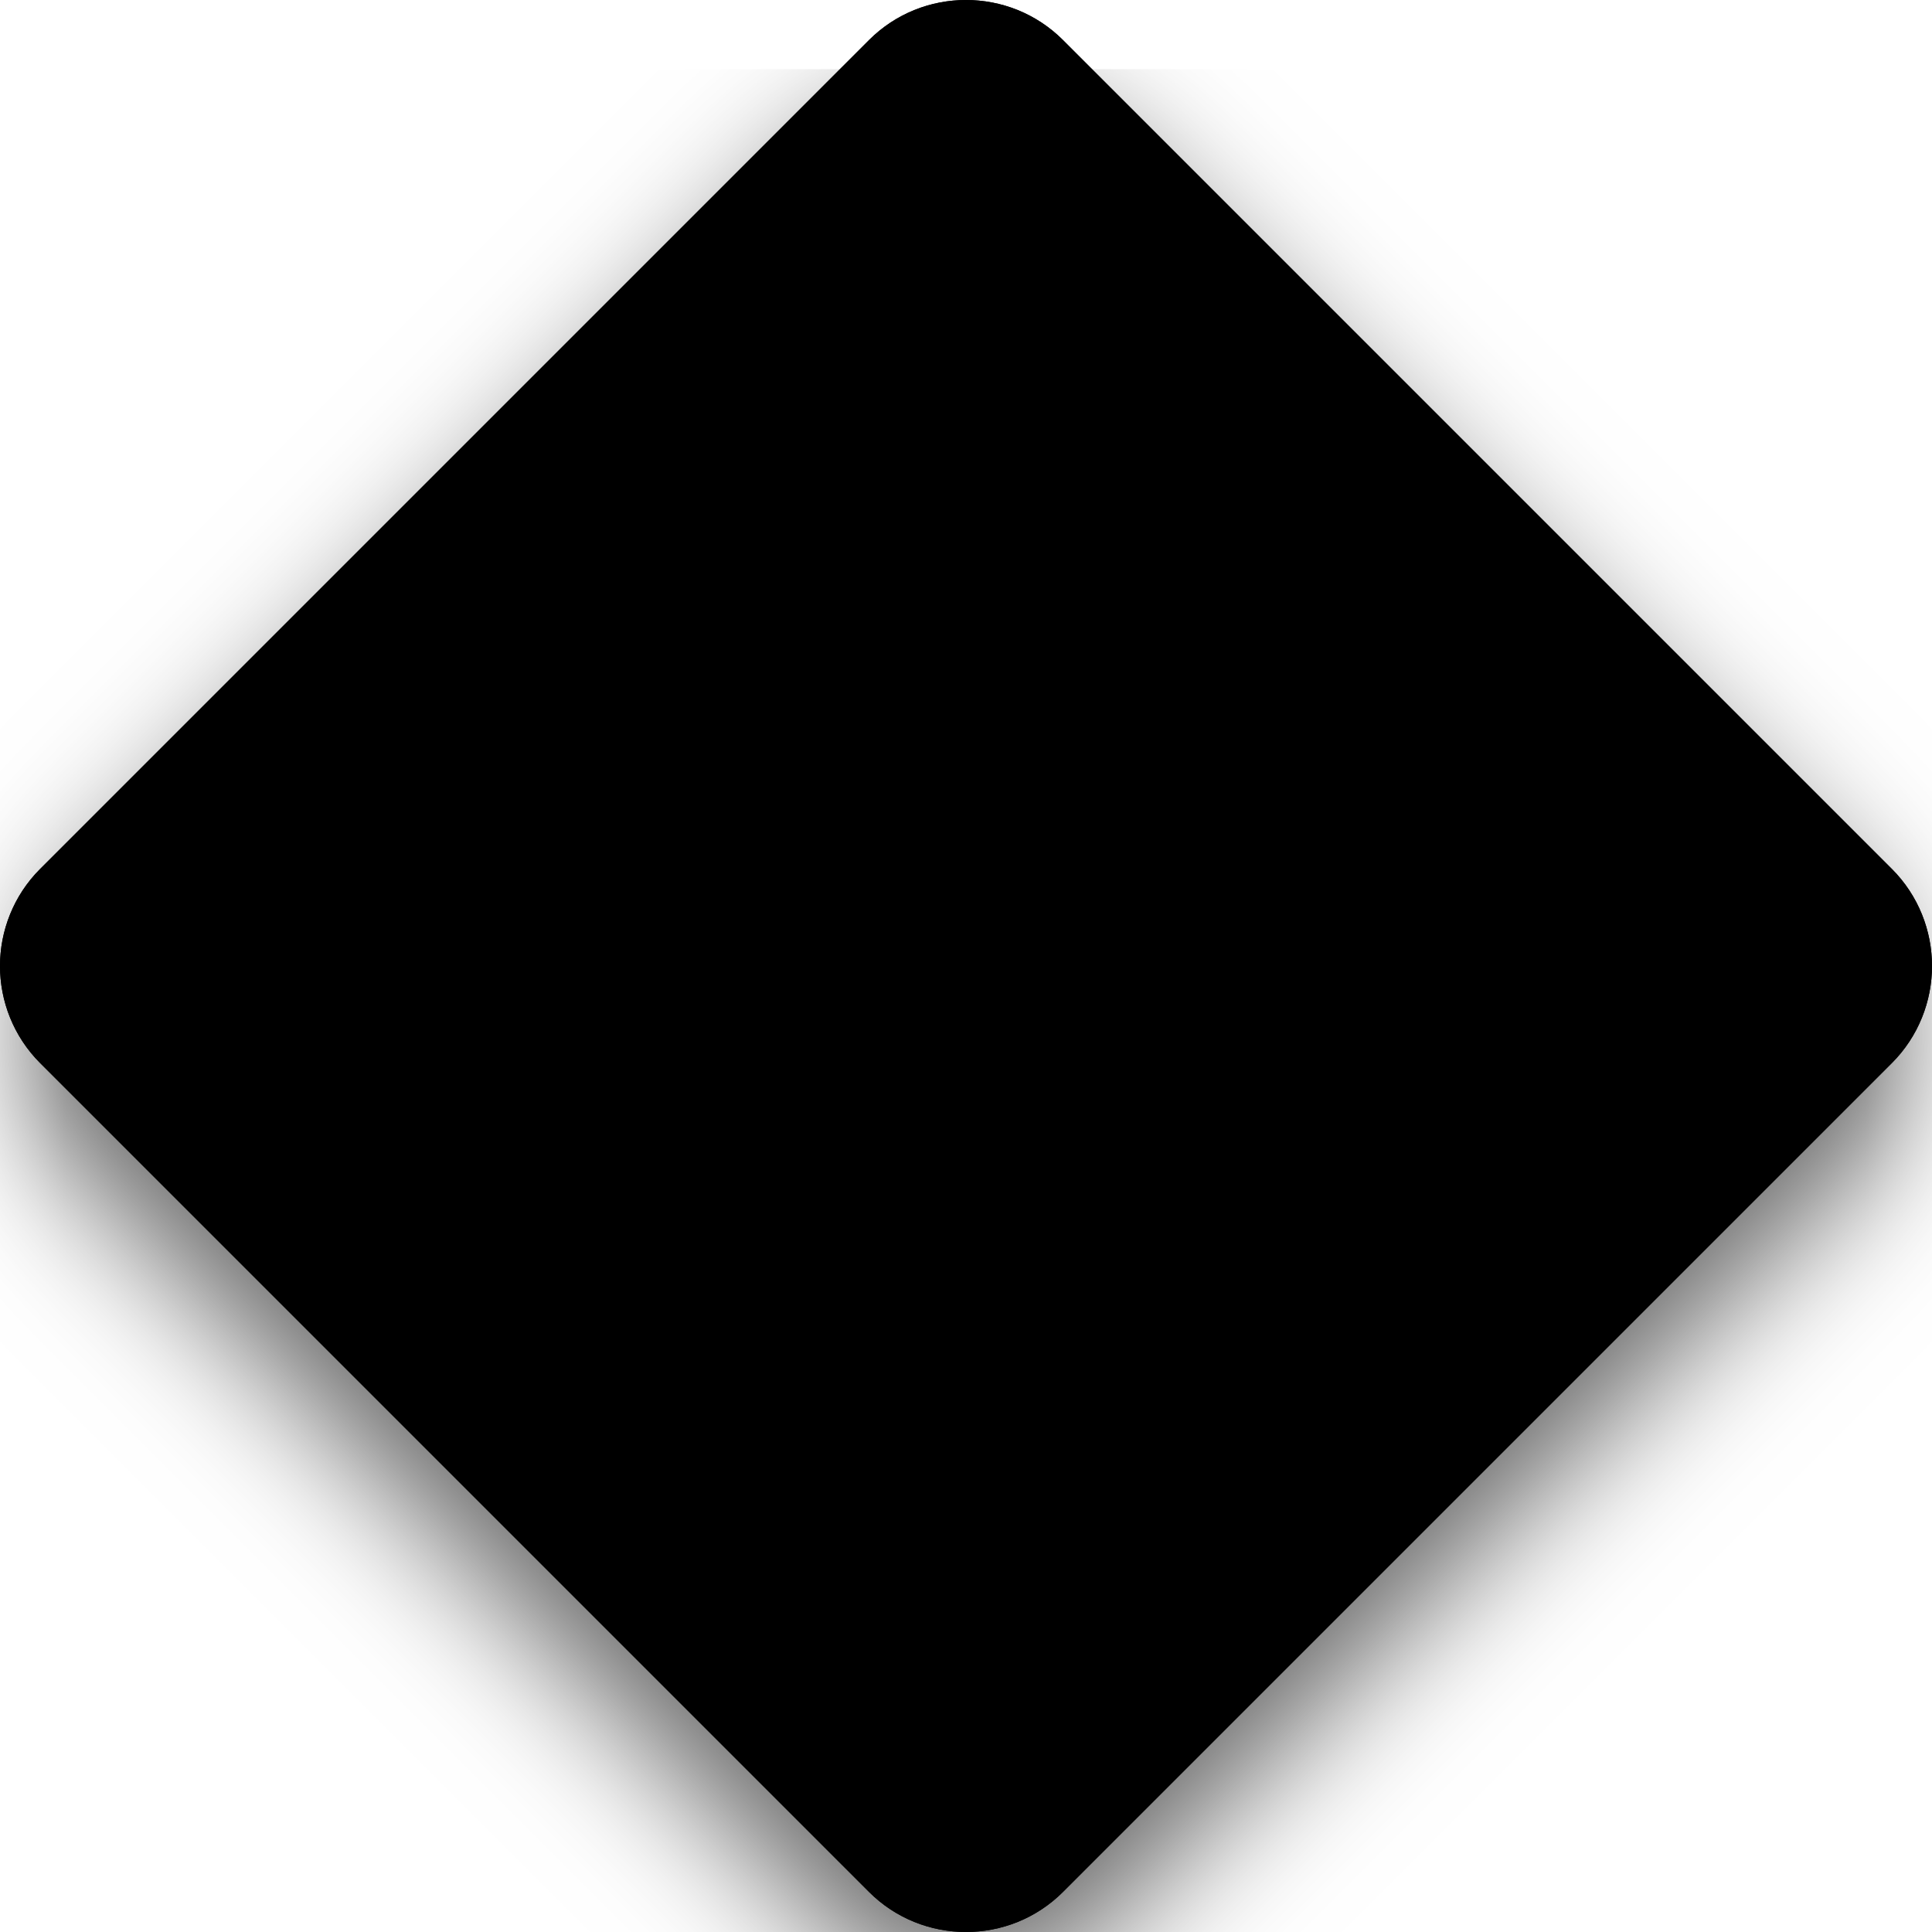
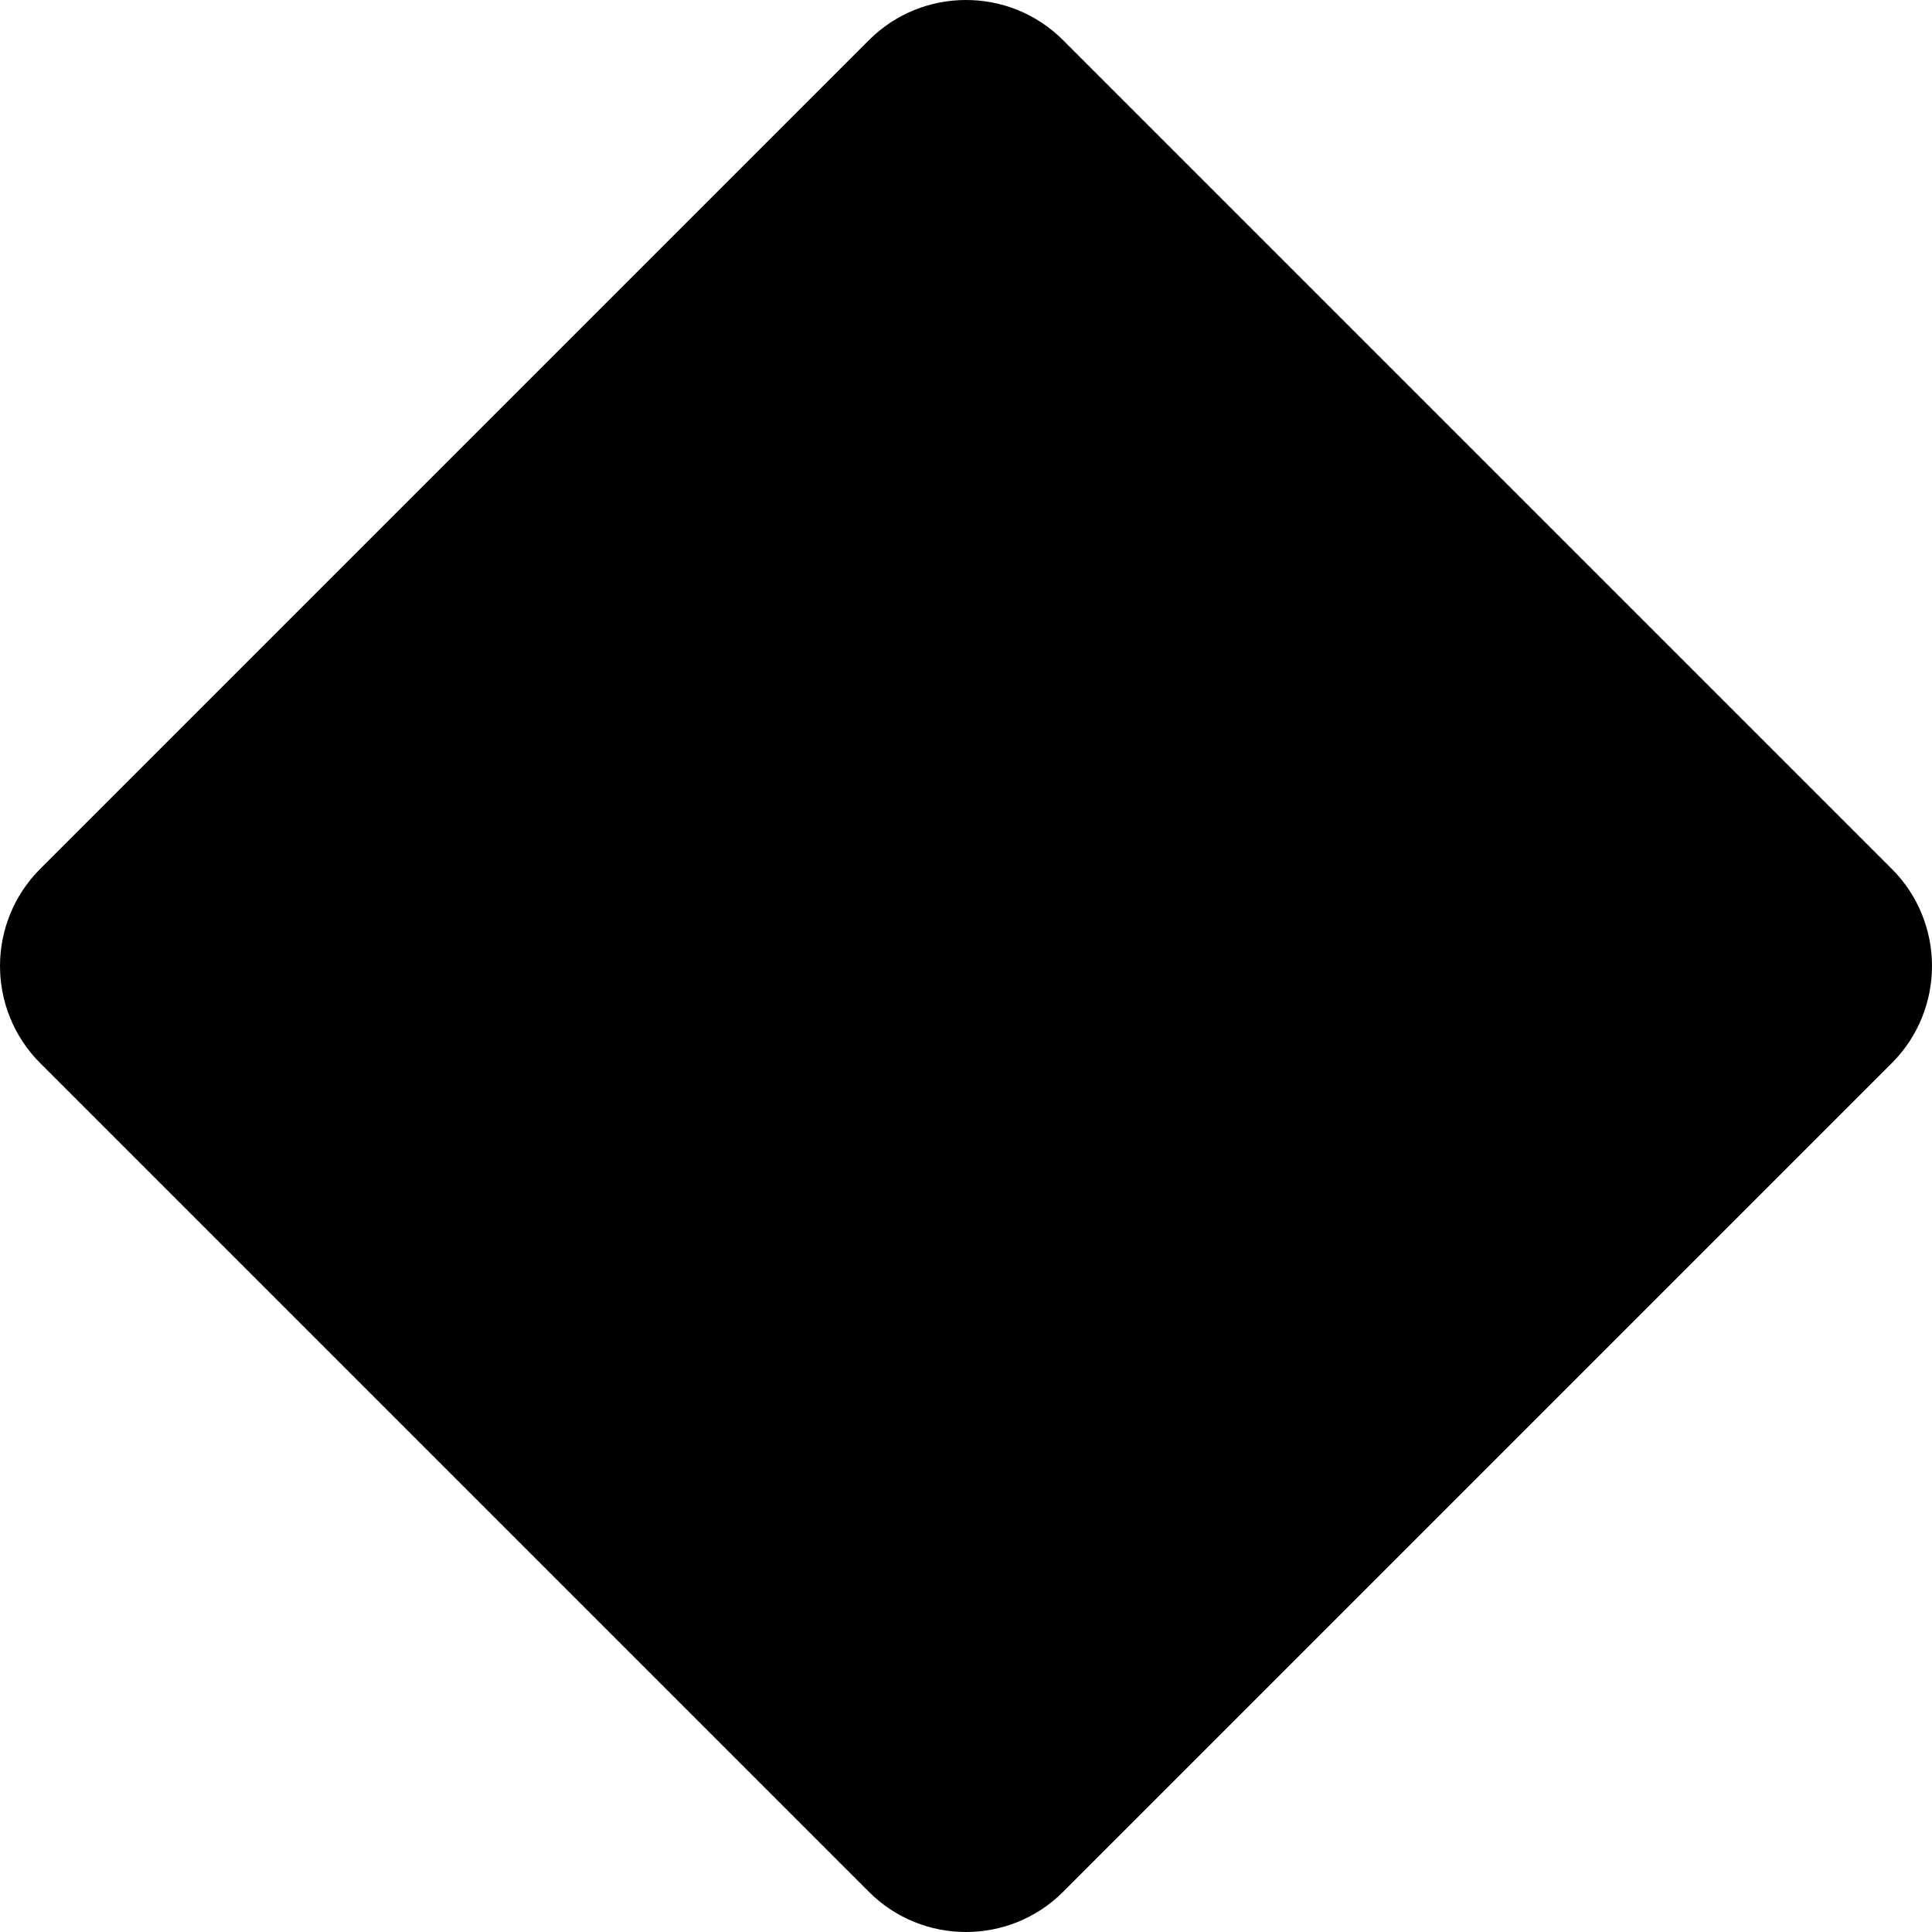
- <svg xmlns="http://www.w3.org/2000/svg" version="1.1" id="Layer_1" x="0px" y="0px" width="56px" height="56px" viewBox="0 0 448 448" style="enable-background:new 0 0 448 448; width: 56px; height: 56px;" xml:space="preserve" filter="url(#selectGlow)">
+ <svg xmlns="http://www.w3.org/2000/svg" version="1.1" id="Layer_1" x="0px" y="0px" width="56px" height="56px" viewBox="0 0 448 448" style="enable-background:new 0 0 448 448; width: 56px; height: 56px;" xml:space="preserve">
  <style type="text/css">
	
</style>
  <g id="gateway-background">
    <path id="background" class="st0" d="M224.4,4.3c-8,0-16,3-22.1,9.1L13.5,202.2c-12.2,12.2-12.2,32,0,44.2l188.7,188.7   c6.1,6.1,14.2,9.1,22.1,9.1s16-3,22.1-9.1l188.7-188.7c12.2-12.2,12.2-32,0-44.2L246.5,13.4C240.4,7.3,232.4,4.3,224.4,4.3   L224.4,4.3z" />
  </g>
  <g id="gateway-type">
    <path id="gateway" class="st0" d="M20.8,212.7L213.3,20.2c6.3-6.3,16.4-6.3,22.6,0l192.5,192.5c6.3,6.3,6.3,16.4,0,22.6   L235.9,427.8c-6.3,6.3-16.4,6.3-22.6,0L20.8,235.3C14.5,229.1,14.5,218.9,20.8,212.7L20.8,212.7z M0,224c0,8.1,3.1,16.3,9.3,22.5   l192.2,192.2c12.4,12.4,32.6,12.4,45,0l192.2-192.2c6.2-6.2,9.3-14.4,9.3-22.5s-3.1-16.3-9.3-22.5L246.5,9.3   c-12.4-12.4-32.6-12.4-45,0L9.3,201.5C3.1,207.7,0,215.9,0,224L0,224z" />
  </g>
  <g id="gateway-subtypes">
    <path id="parallel-event" class="st0" d="M224,111.9c-61.9,0-112,50.1-112,112s50.1,112,112,112s112-50.1,112-112   S285.9,111.9,224,111.9z M292.5,236.5c-2.4,2.3-5.1,3.5-8.5,3.5h-44v44c0,3.4-1.1,6.1-3.5,8.5s-5.1,3.5-8.5,3.5h-8   c-3.4,0-6.1-1.1-8.5-3.5s-3.5-5.1-3.5-8.5v-44h-44c-3.4,0-6.1-1.2-8.5-3.5c-2.4-2.4-3.5-5.2-3.5-8.5v-8c0-3.4,1.1-6.2,3.5-8.5   c2.4-2.4,5.1-3.5,8.5-3.5h43.5v-44c0-3.4,1.1-6.2,3.5-8.5c2.4-2.4,5.1-3.5,8.5-3.5h8.5c3.4,0,6.1,1.1,8.5,3.5   c2.4,2.3,3.5,5.1,3.5,8.5v44h44c3.4,0,6.1,1.1,8.5,3.5c2.4,2.3,3.5,5.1,3.5,8.5v8C296,231.3,294.9,234.1,292.5,236.5z" />
    <path id="parallel" class="st0" d="M312,212v24c0,3.4-1.1,6.1-3.5,8.5s-5.1,3.5-8.5,3.5h-52v52c0,3.4-1.1,6.1-3.5,8.5   s-5.1,3.5-8.5,3.5h-24c-3.4,0-6.1-1.1-8.5-3.5s-3.5-5.1-3.5-8.5v-52h-52c-3.4,0-6.1-1.1-8.5-3.5s-3.5-5.1-3.5-8.5v-24   c0-3.4,1.1-6.1,3.5-8.5s5.1-3.5,8.5-3.5h52v-52c0-3.4,1.1-6.1,3.5-8.5s5.1-3.5,8.5-3.5h24c3.4,0,6.1,1.1,8.5,3.5s3.5,5.1,3.5,8.5   v52h52c3.4,0,6.1,1.1,8.5,3.5S312,208.6,312,212z" />
    <path id="inclusive" class="st0" d="M224,127.9c25.6,0,49.8,10,67.9,28.1c18.1,18.2,28.1,42.3,28.1,67.9s-10,49.7-28.1,67.9   c-18.1,18.1-42.2,28.1-67.9,28.1s-49.8-10-67.9-28.1C138,273.7,128,249.6,128,223.9s10-49.8,28.1-67.9S198.4,127.9,224,127.9    M224,111.9c-61.9,0-112,50.1-112,112s50.1,112,112,112s112-50.1,112-112S285.9,111.9,224,111.9L224,111.9z" />
    <path id="exclusive" class="st0" d="M298.2,269.2c0,3.4-1.1,6.1-3.5,8.5l-17,17c-2.4,2.4-5.1,3.5-8.5,3.5s-6.1-1.1-8.5-3.5   L224,258l-36.8,36.8c-2.4,2.4-5.1,3.5-8.5,3.5s-6.1-1.1-8.5-3.5l-17-17c-2.4-2.4-3.5-5.1-3.5-8.5s1.1-6.1,3.5-8.5L190,224   l-36.8-36.8c-2.4-2.4-3.5-5.2-3.5-8.5c0-3.4,1.1-6.2,3.5-8.5l17-17c2.4-2.4,5.1-3.5,8.5-3.5s6.1,1.1,8.5,3.5L224,190l36.8-36.8   c2.4-2.4,5.1-3.5,8.5-3.5s6.1,1.1,8.5,3.5l17,17c2.4,2.3,3.5,5.1,3.5,8.5c0,3.3-1.1,6.1-3.5,8.5L258,224l36.8,36.8   C297.1,263.1,298.2,265.9,298.2,269.2z" />
    <path id="event" class="st0" d="M224,128c25.6,0,49.8,10,67.9,28.1S320,198.3,320,224s-10,49.8-28.1,67.9S249.6,320,224,320   s-49.8-10-67.9-28.1C138,273.7,128,249.6,128,224s10-49.8,28.1-67.9S198.4,128,224,128 M224,112c-61.9,0-112,50.2-112,112   s50.1,112,112,112s112-50.1,112-112S285.9,112,224,112L224,112z M224.1,176.3l9.2,18.6v0.1v0.1c2.9,5.8,8.4,9.7,14.6,10.6l20.6,3   l-14.9,14.6l-0.1,0.1l-0.1,0.1c-4.5,4.5-6.6,10.9-5.4,17.2l3.6,20.6l-18.4-9.6c-2.8-1.5-5.9-2.3-9.1-2.3s-6.3,0.8-9.1,2.3   l-18.4,9.6l3.6-20.6c1.1-6.2-0.9-12.6-5.4-17.2l-0.1-0.1l-0.1-0.1l-15.1-14.6l20.6-3c6.4-0.9,11.9-4.9,14.8-10.7L224.1,176.3    M224,144.4c-1.2,0-2.4,0.7-3,1.9l-20.5,41.6c-0.5,1.1-1.5,1.8-2.6,1.9l-45.8,6.7c-2.8,0.4-3.9,3.9-1.9,5.9l33.2,32.4   c0.8,0.8,1.2,1.9,1,3.1l-7.8,45.6c-0.4,2.2,1.3,4,3.3,4c0.6,0,1.1-0.1,1.7-0.4l41-21.5c0.5-0.3,1-0.4,1.6-0.4s1.1,0.1,1.6,0.4   l41,21.5c0.5,0.2,1.1,0.4,1.6,0.4c2,0,3.8-1.8,3.4-4l-7.9-45.7c-0.2-1.1,0.2-2.2,1-3.1l33.1-32.3c2.1-2,0.9-5.5-1.9-5.9l-45.9-6.6   c-1.1-0.2-2.1-0.9-2.6-1.9l-20.5-41.6C226.5,145,225.2,144.4,224,144.4L224,144.4z" />
    <path id="complex" class="st0" d="M312.5,211.5c-2.4-2.4-5.1-3.5-8.5-3.5h-41.4l28.1-28.1c2.4-2.4,2.5-4.1,2.5-7.5   c0-3.3-1.2-6.1-3.5-8.5l-5.6-5.6c-2.4-2.4-5.1-3.6-8.5-3.6s-6.1,1.2-8.5,3.6l-27.1,27V144c0-3.4-1.1-6.2-3.5-8.5   c-2.4-2.4-5.1-3.5-8.5-3.5h-8c-3.4,0-6.1,1.1-8.5,3.5c-2.4,2.3-3.5,5.1-3.5,8.5v41.3l-26.6-26.6c-2.4-2.4-5.1-3.6-8.5-3.6   c-3.3,0-6.1,1.2-8.5,3.6l-5.6,5.6c-2.4,2.4-3.6,5.2-3.6,8.5c0,3.4,1.2,6.2,3.6,8.5l26.6,26.6H144c-3.4,0-6.1,1.1-8.5,3.5   c-2.4,2.3-3.5,5.1-3.5,8.5v8c0,3.3,1.1,6.1,3.5,8.5c2.4,2.3,5.1,3.5,8.5,3.5h41.4L158.3,267c-2.4,2.4-3.6,5.1-3.6,8.5   s1.2,6.1,3.6,8.5l5.6,5.6c2.4,2.4,5.2,3.5,8.5,3.5c3.4,0,6.2-1.2,8.5-3.5l27.1-27.1V304c0,3.4,1.1,6.1,3.5,8.5s5.1,3.5,8.5,3.5h8   c3.4,0,6.1-1.1,8.5-3.5s3.5-5.1,3.5-8.5v-41.4l26.5,26.5c2.4,2.4,5.2,3.6,8.5,3.6c3.4,0,6.2-1.2,8.5-3.6l5.7-5.6   c2.4-2.4,3.5-5.1,3.6-8.4c0-3.4-1.2-6.1-3.5-8.5L262.6,240H304c3.4,0,6.1-1.2,8.5-3.5c2.4-2.4,3.5-5.2,3.5-8.5v-8   C316,216.6,314.9,213.8,312.5,211.5z" />
  </g>
  <defs>
-     <filter id="selectGlow" height="300%" width="300%" x="-75%" y="-75%">
+     <filter id="selectShadow" height="300%" width="300%" x="-75%" y="-75%">
      <feMorphology operator="dilate" radius="0" in="SourceAlpha" result="thicken" />
      <feDropShadow dx="0" dy="2" stdDeviation="2" flood-color="#000000" flood-opacity=".6" result="droppedShadow" />
      <feMerge>
        <feMergeNode in="droppedShadow" />
        <feMergeNode in="SourceGraphic" />
      </feMerge>
    </filter>
  </defs>
</svg>
